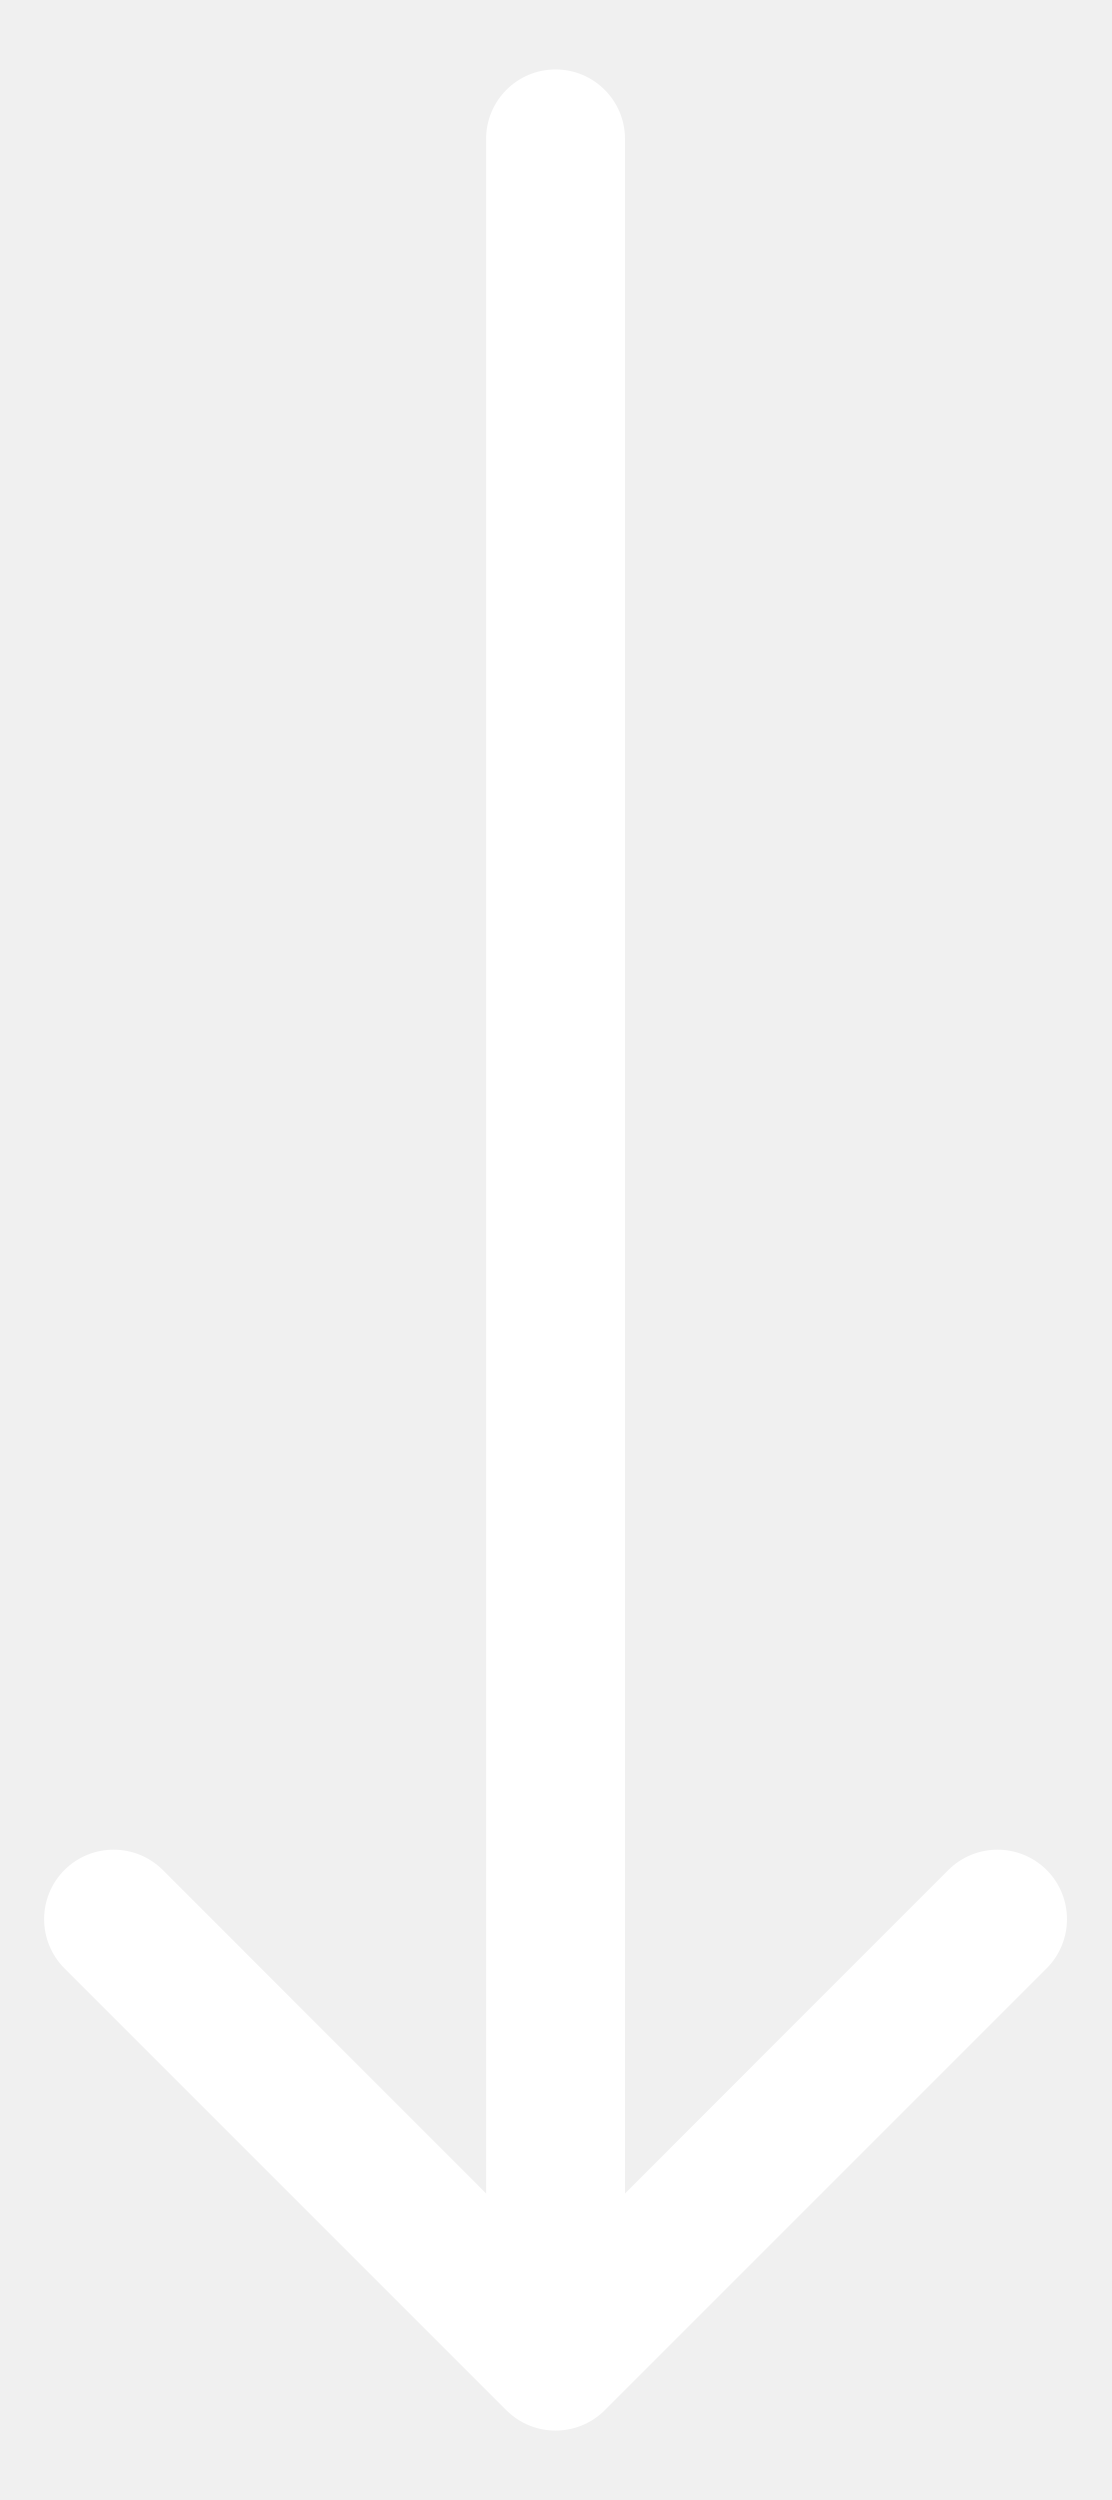
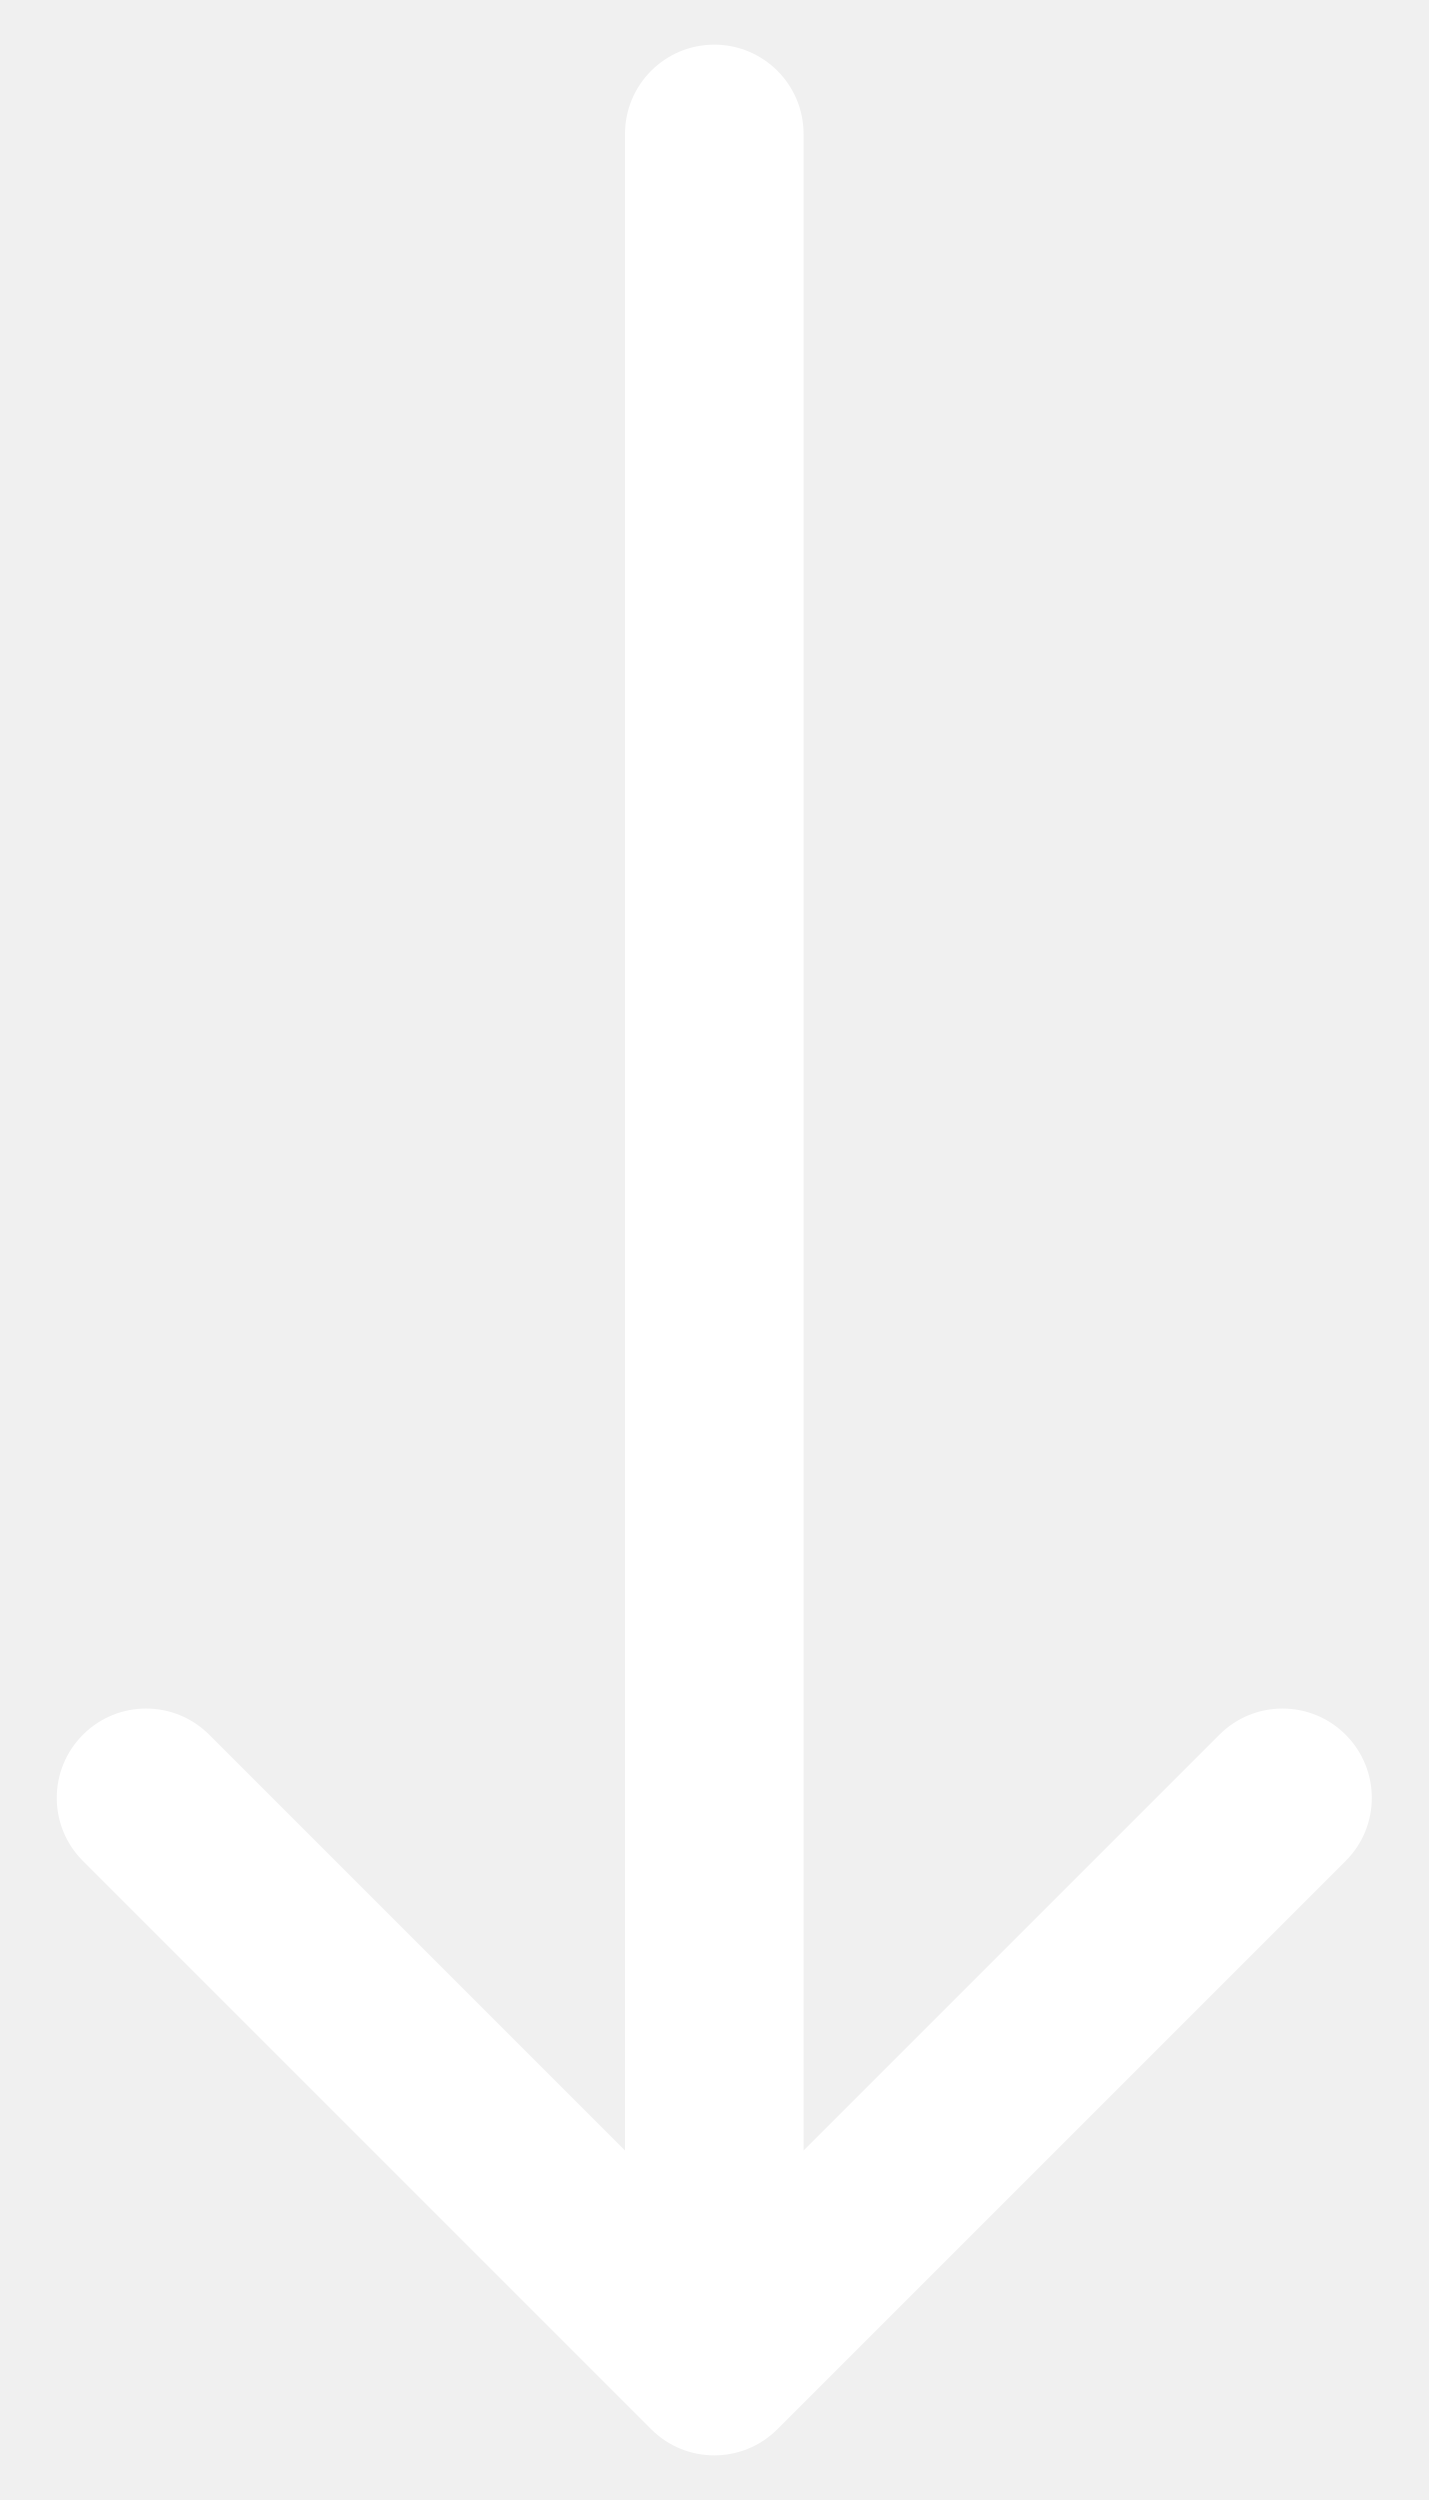
- <svg xmlns="http://www.w3.org/2000/svg" width="8" height="18" viewBox="0 0 8 18" fill="none">
-   <path d="M4.5 1C4.5 0.724 4.276 0.5 4 0.5C3.724 0.5 3.5 0.724 3.5 1L4 1L4.5 1ZM3.646 17.354C3.842 17.549 4.158 17.549 4.354 17.354L7.536 14.172C7.731 13.976 7.731 13.66 7.536 13.464C7.34 13.269 7.024 13.269 6.828 13.464L4 16.293L1.172 13.464C0.976 13.269 0.66 13.269 0.464 13.464C0.269 13.66 0.269 13.976 0.464 14.172L3.646 17.354ZM4 1L3.5 1L3.5 17L4 17L4.5 17L4.5 1L4 1Z" fill="white" />
+ <svg xmlns="http://www.w3.org/2000/svg" width="16" height="28" viewBox="0 0 16 28" fill="none">
+   <path d="M9 1.5C9 0.948 8.552 0.5 8 0.5C7.448 0.5 7 0.948 7 1.5L8 1.5L9 1.5ZM7.293 27.207C7.683 27.598 8.317 27.598 8.707 27.207L15.071 20.843C15.462 20.453 15.462 19.82 15.071 19.429C14.681 19.038 14.047 19.038 13.657 19.429L8 25.086L2.343 19.429C1.953 19.038 1.319 19.038 0.929 19.429C0.538 19.82 0.538 20.453 0.929 20.843L7.293 27.207ZM8 1.5L7 1.5L7 26.5L8 26.5L9 26.5L9 1.5L8 1.5Z" fill="white" />
</svg>
